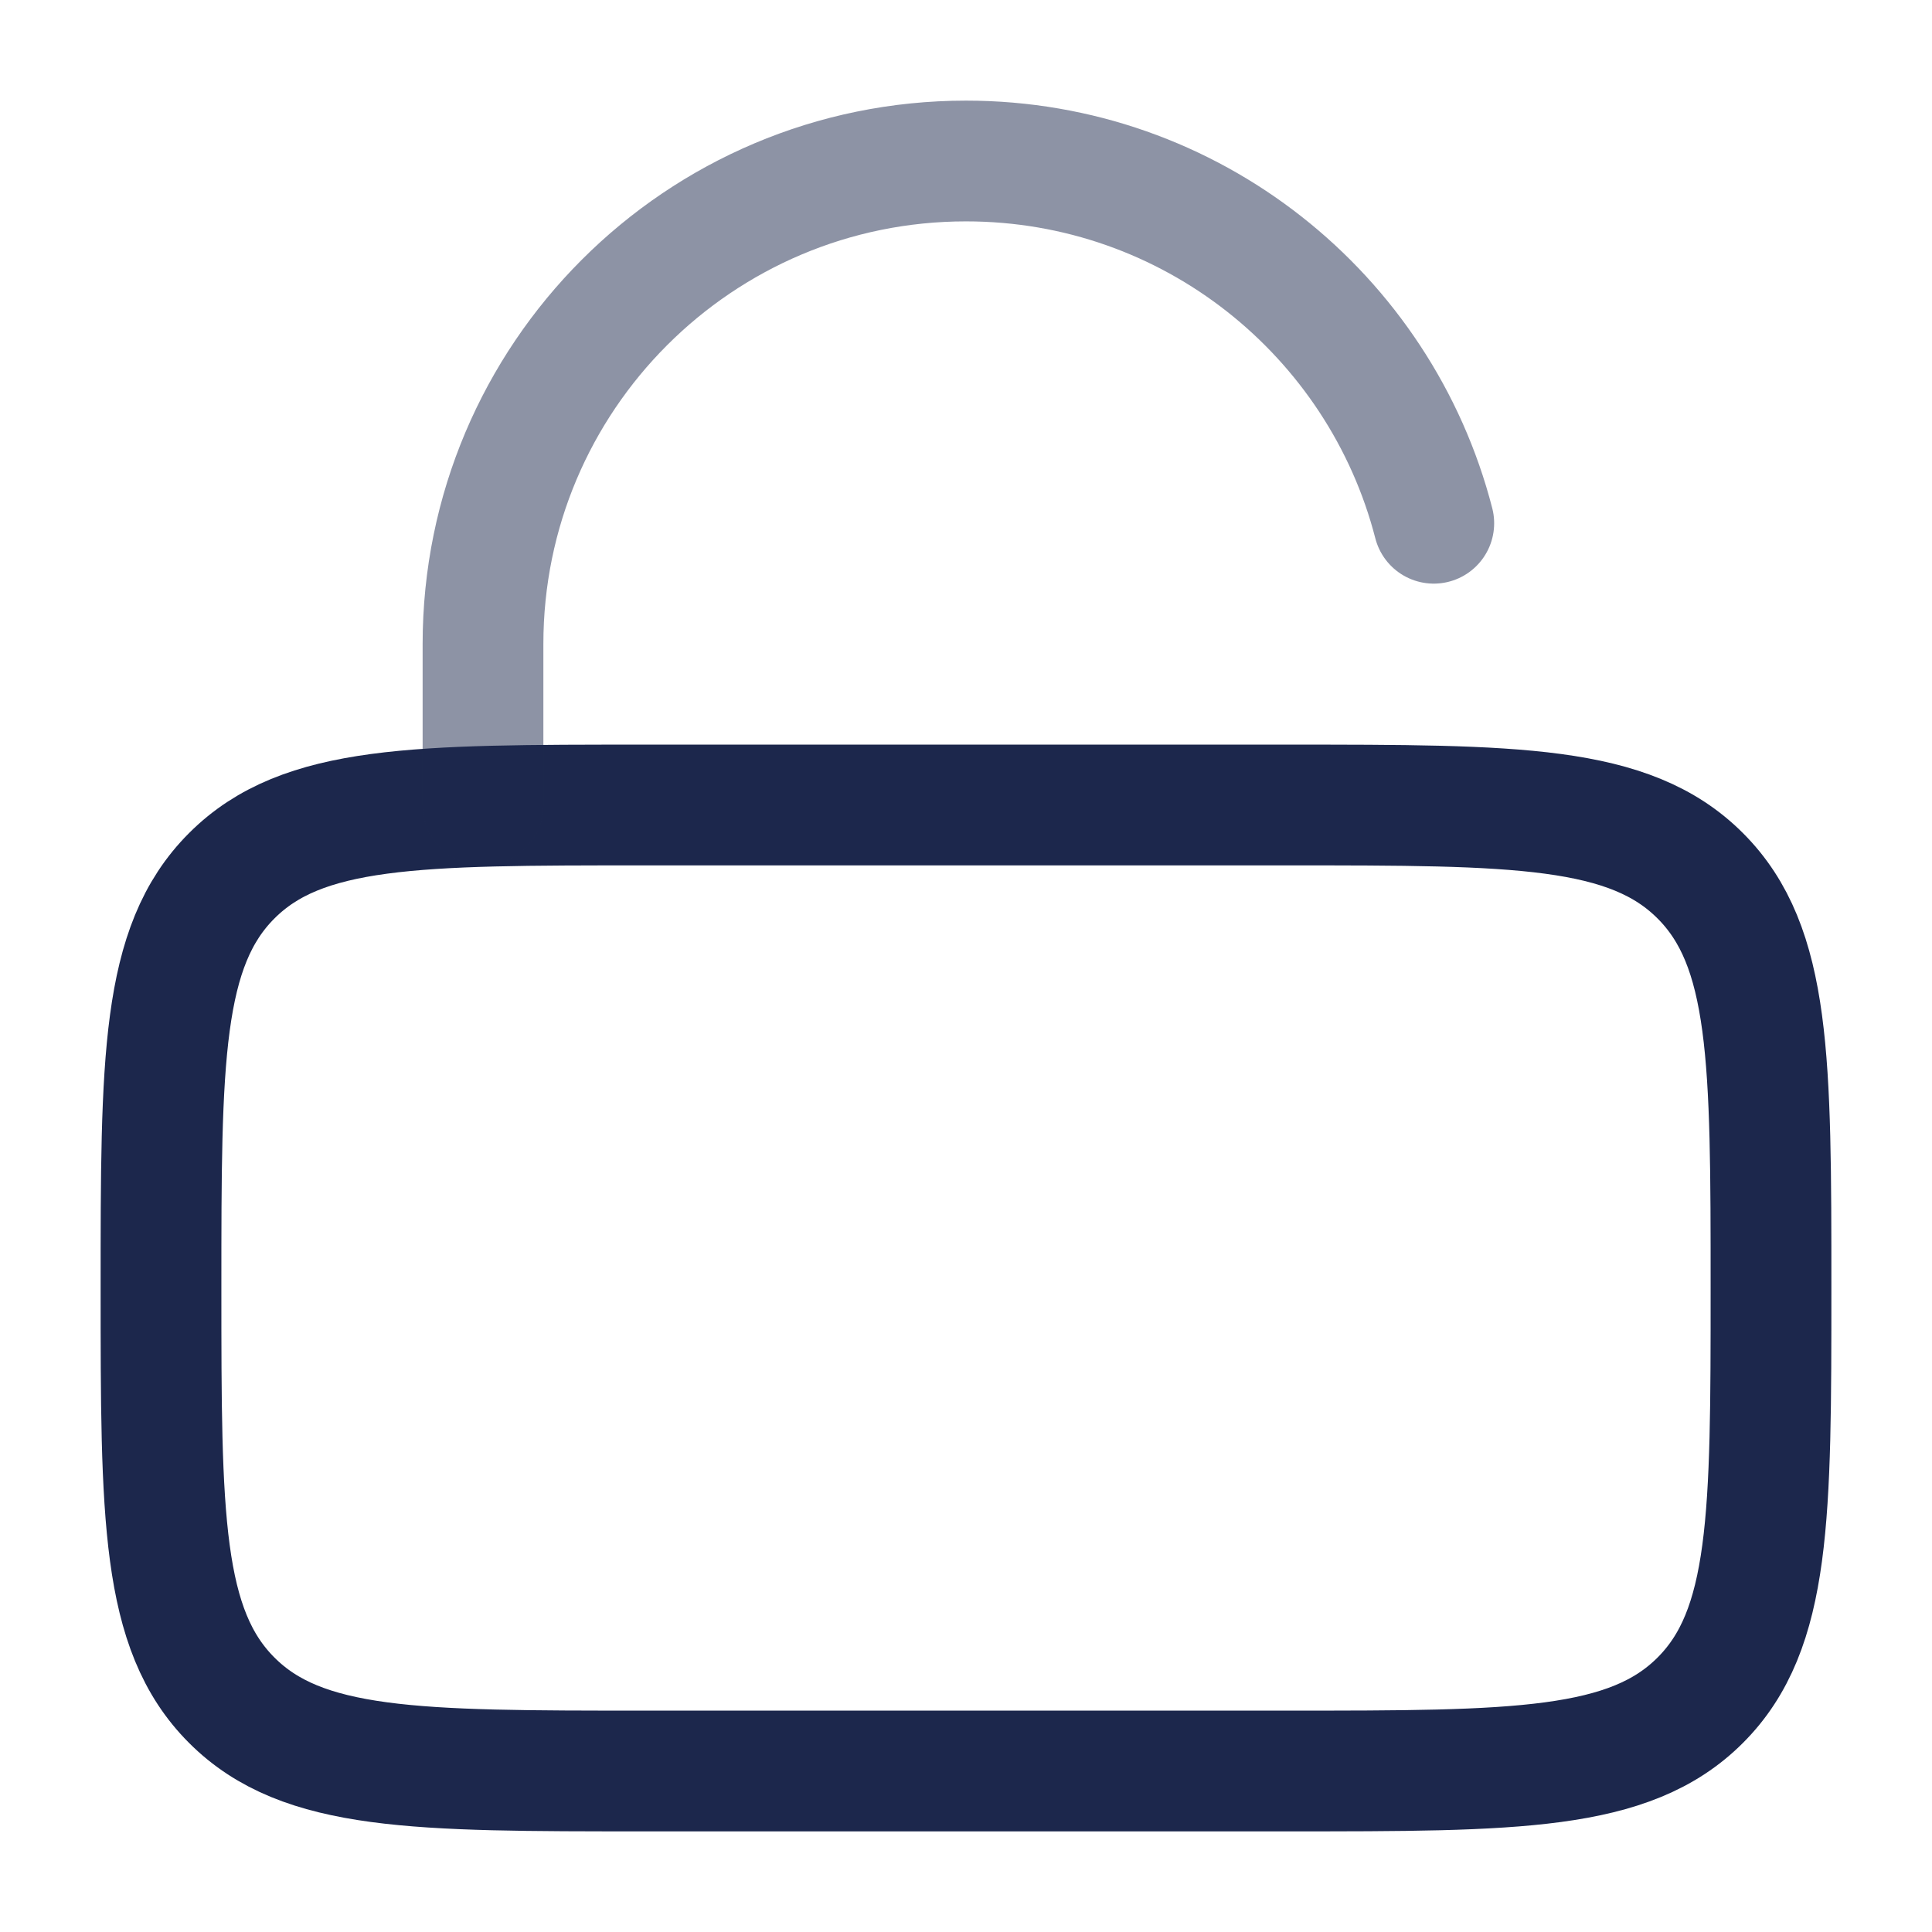
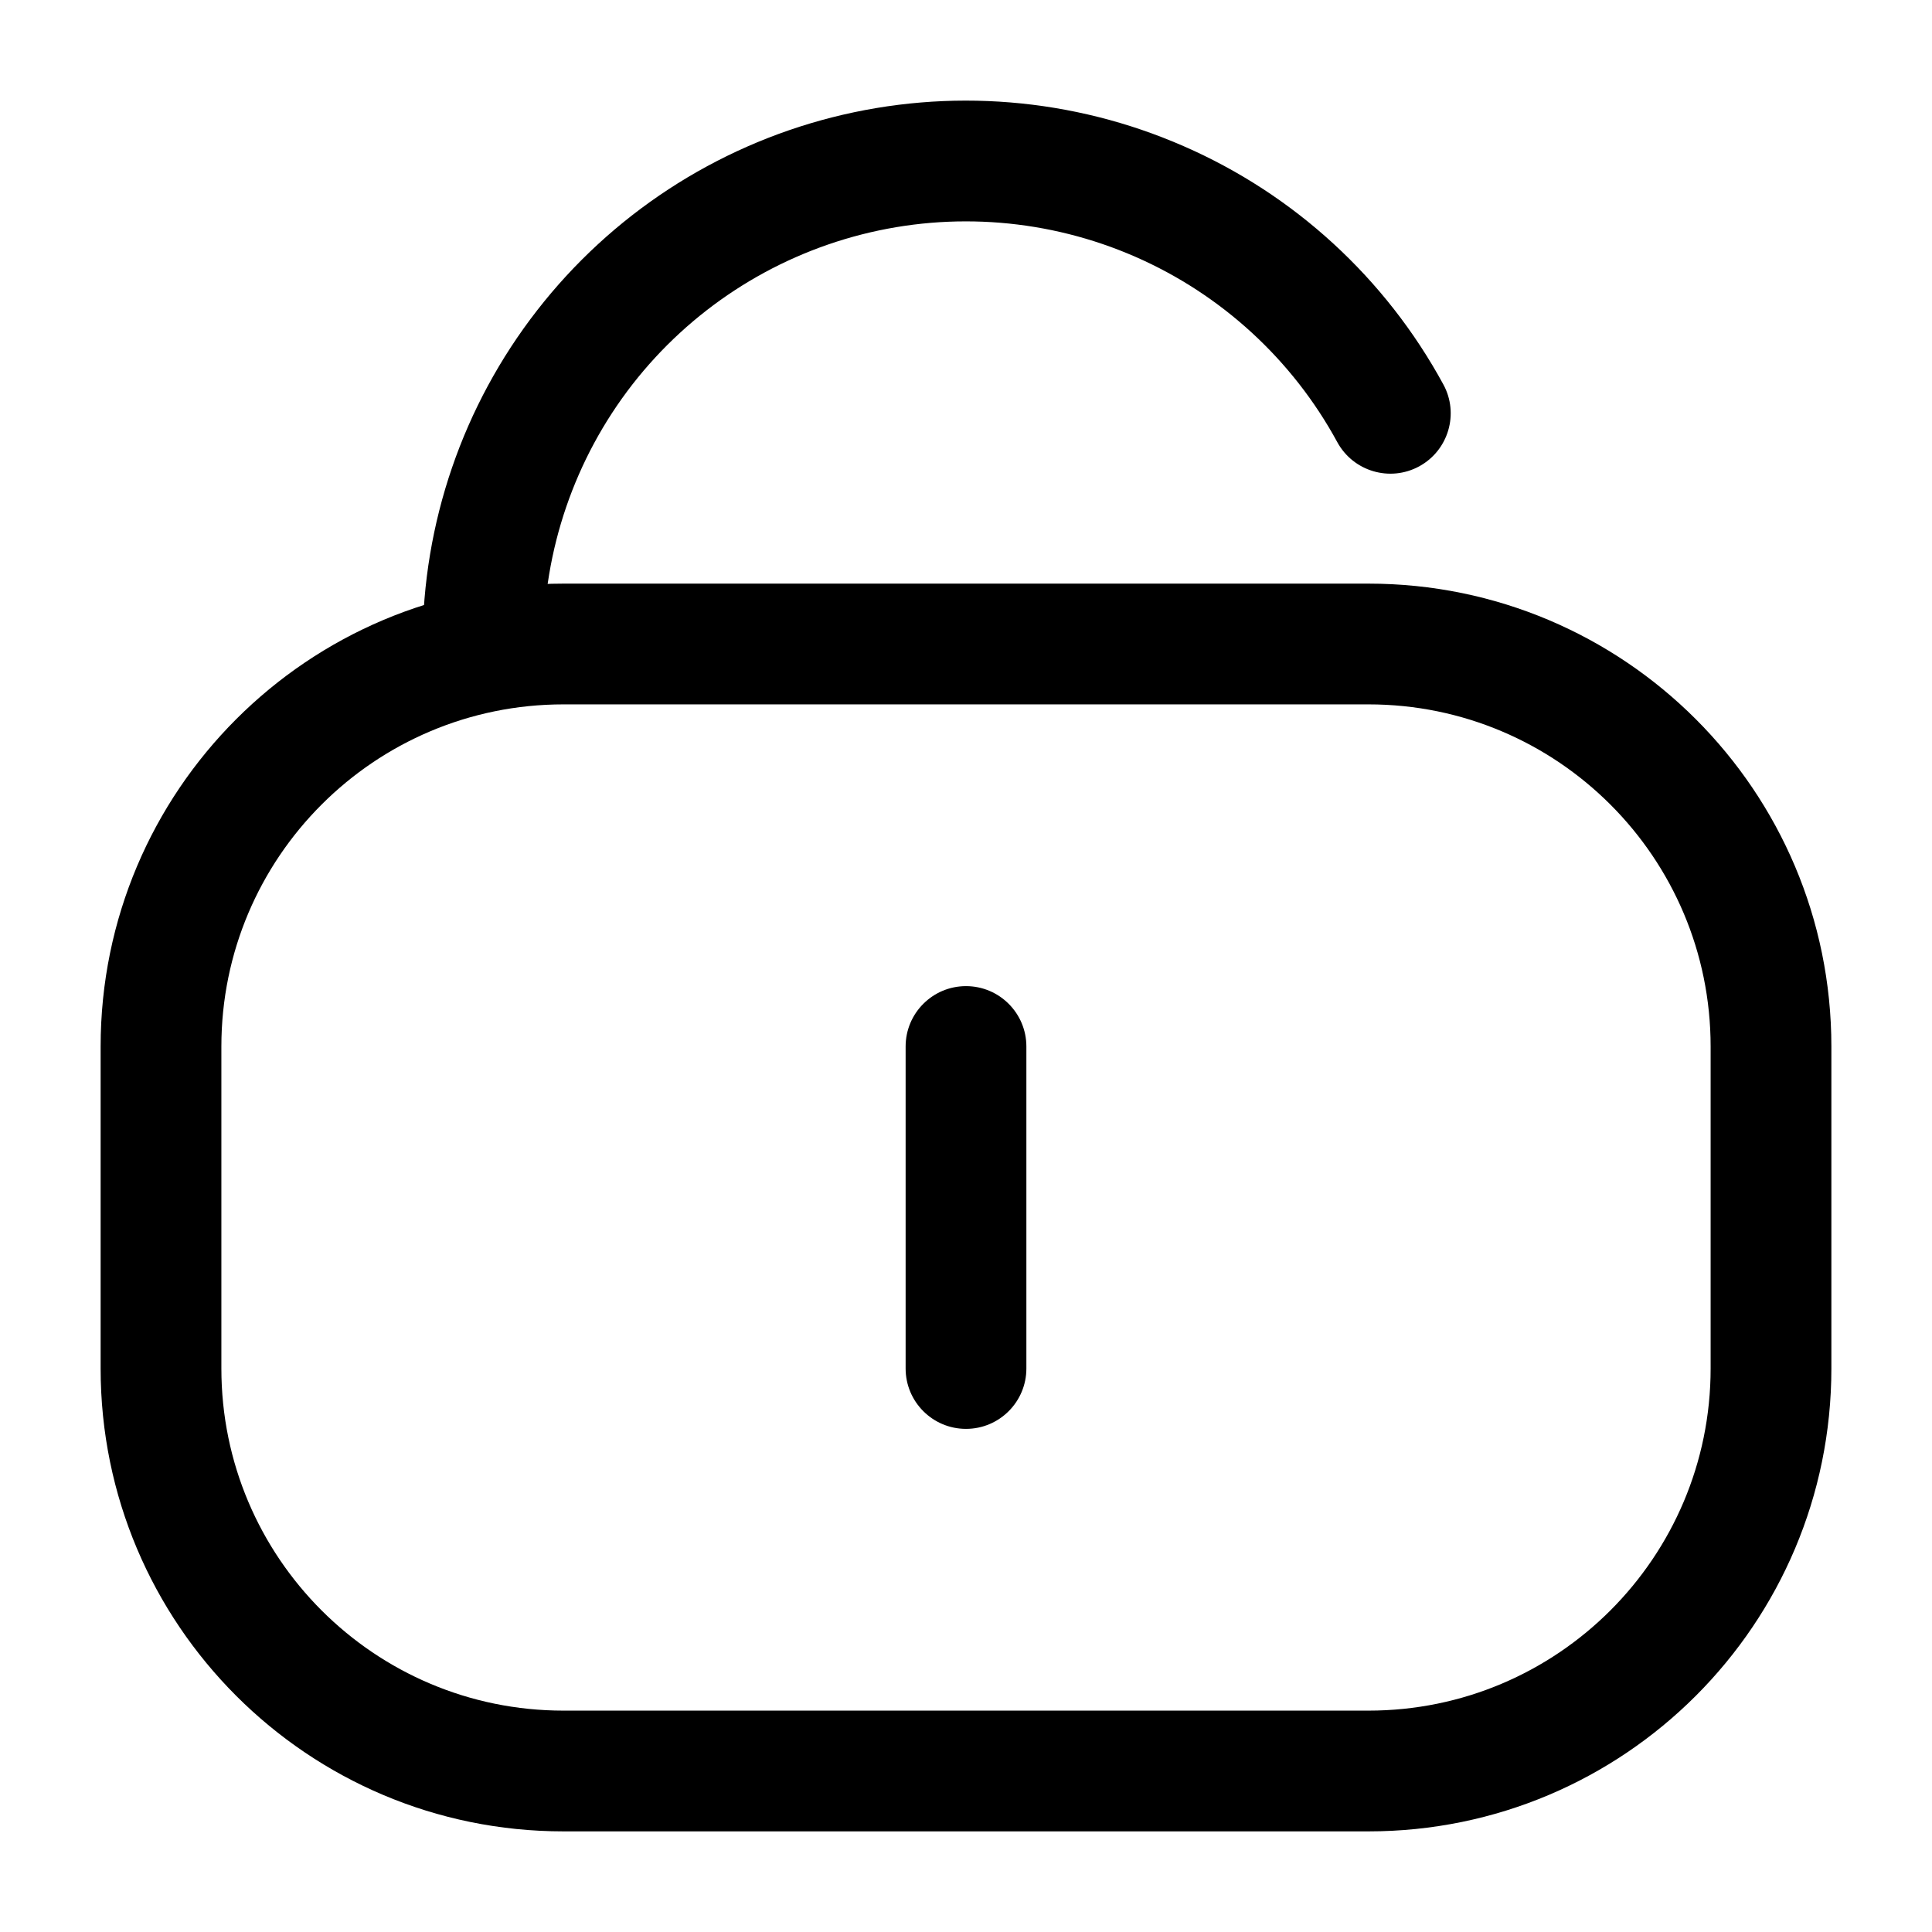
<svg xmlns="http://www.w3.org/2000/svg" width="800px" height="800px" viewBox="0 0 24 24" fill="none">
-   <path d="M2 16C2 13.172 2 11.757 2.879 10.879C3.757 10 5.172 10 8 10H16C18.828 10 20.243 10 21.121 10.879C22 11.757 22 13.172 22 16C22 18.828 22 20.243 21.121 21.121C20.243 22 18.828 22 16 22H8C5.172 22 3.757 22 2.879 21.121C2 20.243 2 18.828 2 16Z" stroke="#1C274C" stroke-width="1.5" />
-   <path opacity="0.5" d="M6 10V8C6 4.686 8.686 2 12 2C14.796 2 17.145 3.912 17.811 6.5" stroke="#1C274C" stroke-width="1.5" stroke-linecap="round" />
+   <g id="style=stroke">
+     <g id="unlock-line">
+       <path id="vector (Stroke)" fill-rule="evenodd" clip-rule="evenodd" d="M14.702 1.815C13.327 1.214 11.791 1.088 10.336 1.458C8.882 1.828 7.592 2.672 6.671 3.857C5.75 5.041 5.25 6.499 5.25 8C5.25 8.414 5.586 8.75 6 8.75C6.414 8.75 6.75 8.414 6.75 8C6.75 6.833 7.139 5.699 7.855 4.777C8.572 3.856 9.575 3.2 10.706 2.912C11.837 2.624 13.032 2.722 14.102 3.189C15.171 3.656 16.055 4.467 16.612 5.492C16.81 5.856 17.266 5.991 17.63 5.793C17.993 5.595 18.128 5.139 17.93 4.776C17.213 3.457 16.078 2.415 14.702 1.815Z" fill="#000000" />
+       <path id="vector (Stroke)_2" fill-rule="evenodd" clip-rule="evenodd" d="M1.25 13C1.25 9.824 3.824 7.25 7 7.25H17C20.176 7.25 22.75 9.824 22.75 13V17C22.75 20.176 20.176 22.75 17 22.75H7C3.824 22.75 1.25 20.176 1.25 17V13ZM7 8.75C4.653 8.75 2.75 10.653 2.75 13V17C2.75 19.347 4.653 21.25 7 21.25H17C19.347 21.25 21.25 19.347 21.25 17V13C21.25 10.653 19.347 8.75 17 8.75H7Z" fill="#000000" />
+       <path id="vector (Stroke)_3" fill-rule="evenodd" clip-rule="evenodd" d="M12 12.25C12.414 12.25 12.75 12.586 12.75 13V17C12.75 17.414 12.414 17.75 12 17.75C11.586 17.75 11.25 17.414 11.25 17V13C11.25 12.586 11.586 12.25 12 12.25Z" fill="#000000" />
+     </g>
+   </g>
</svg>
